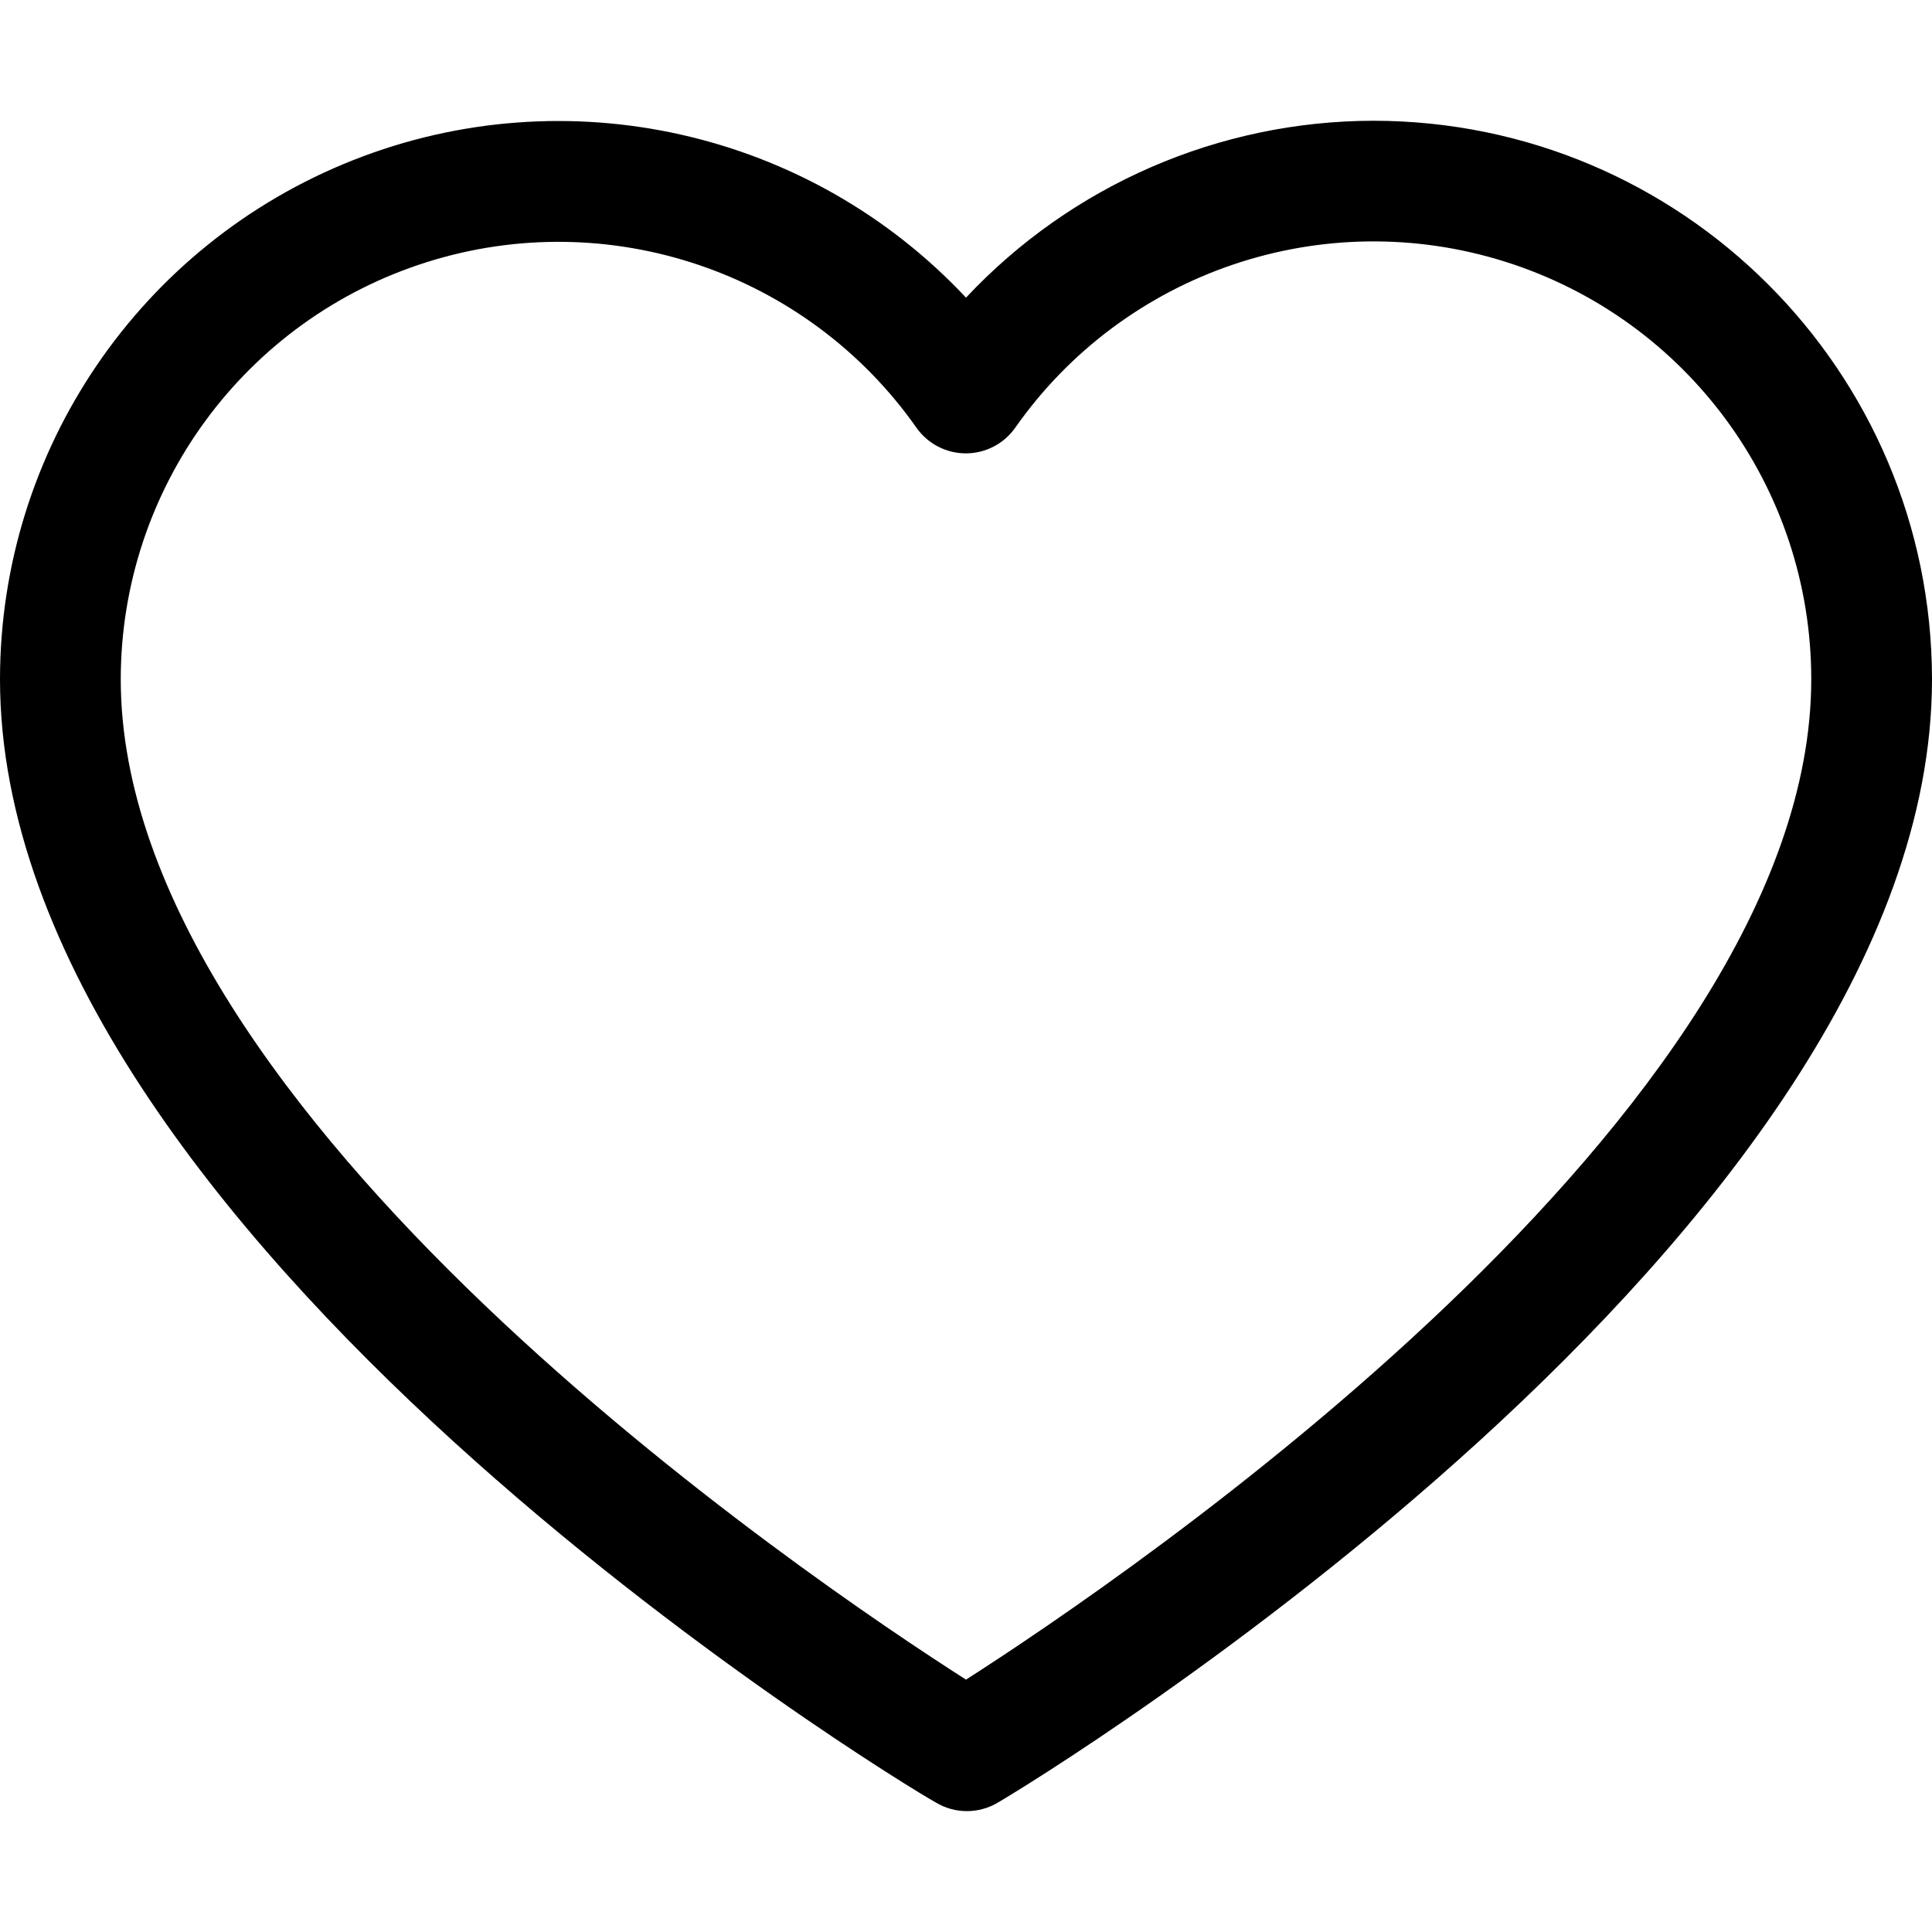
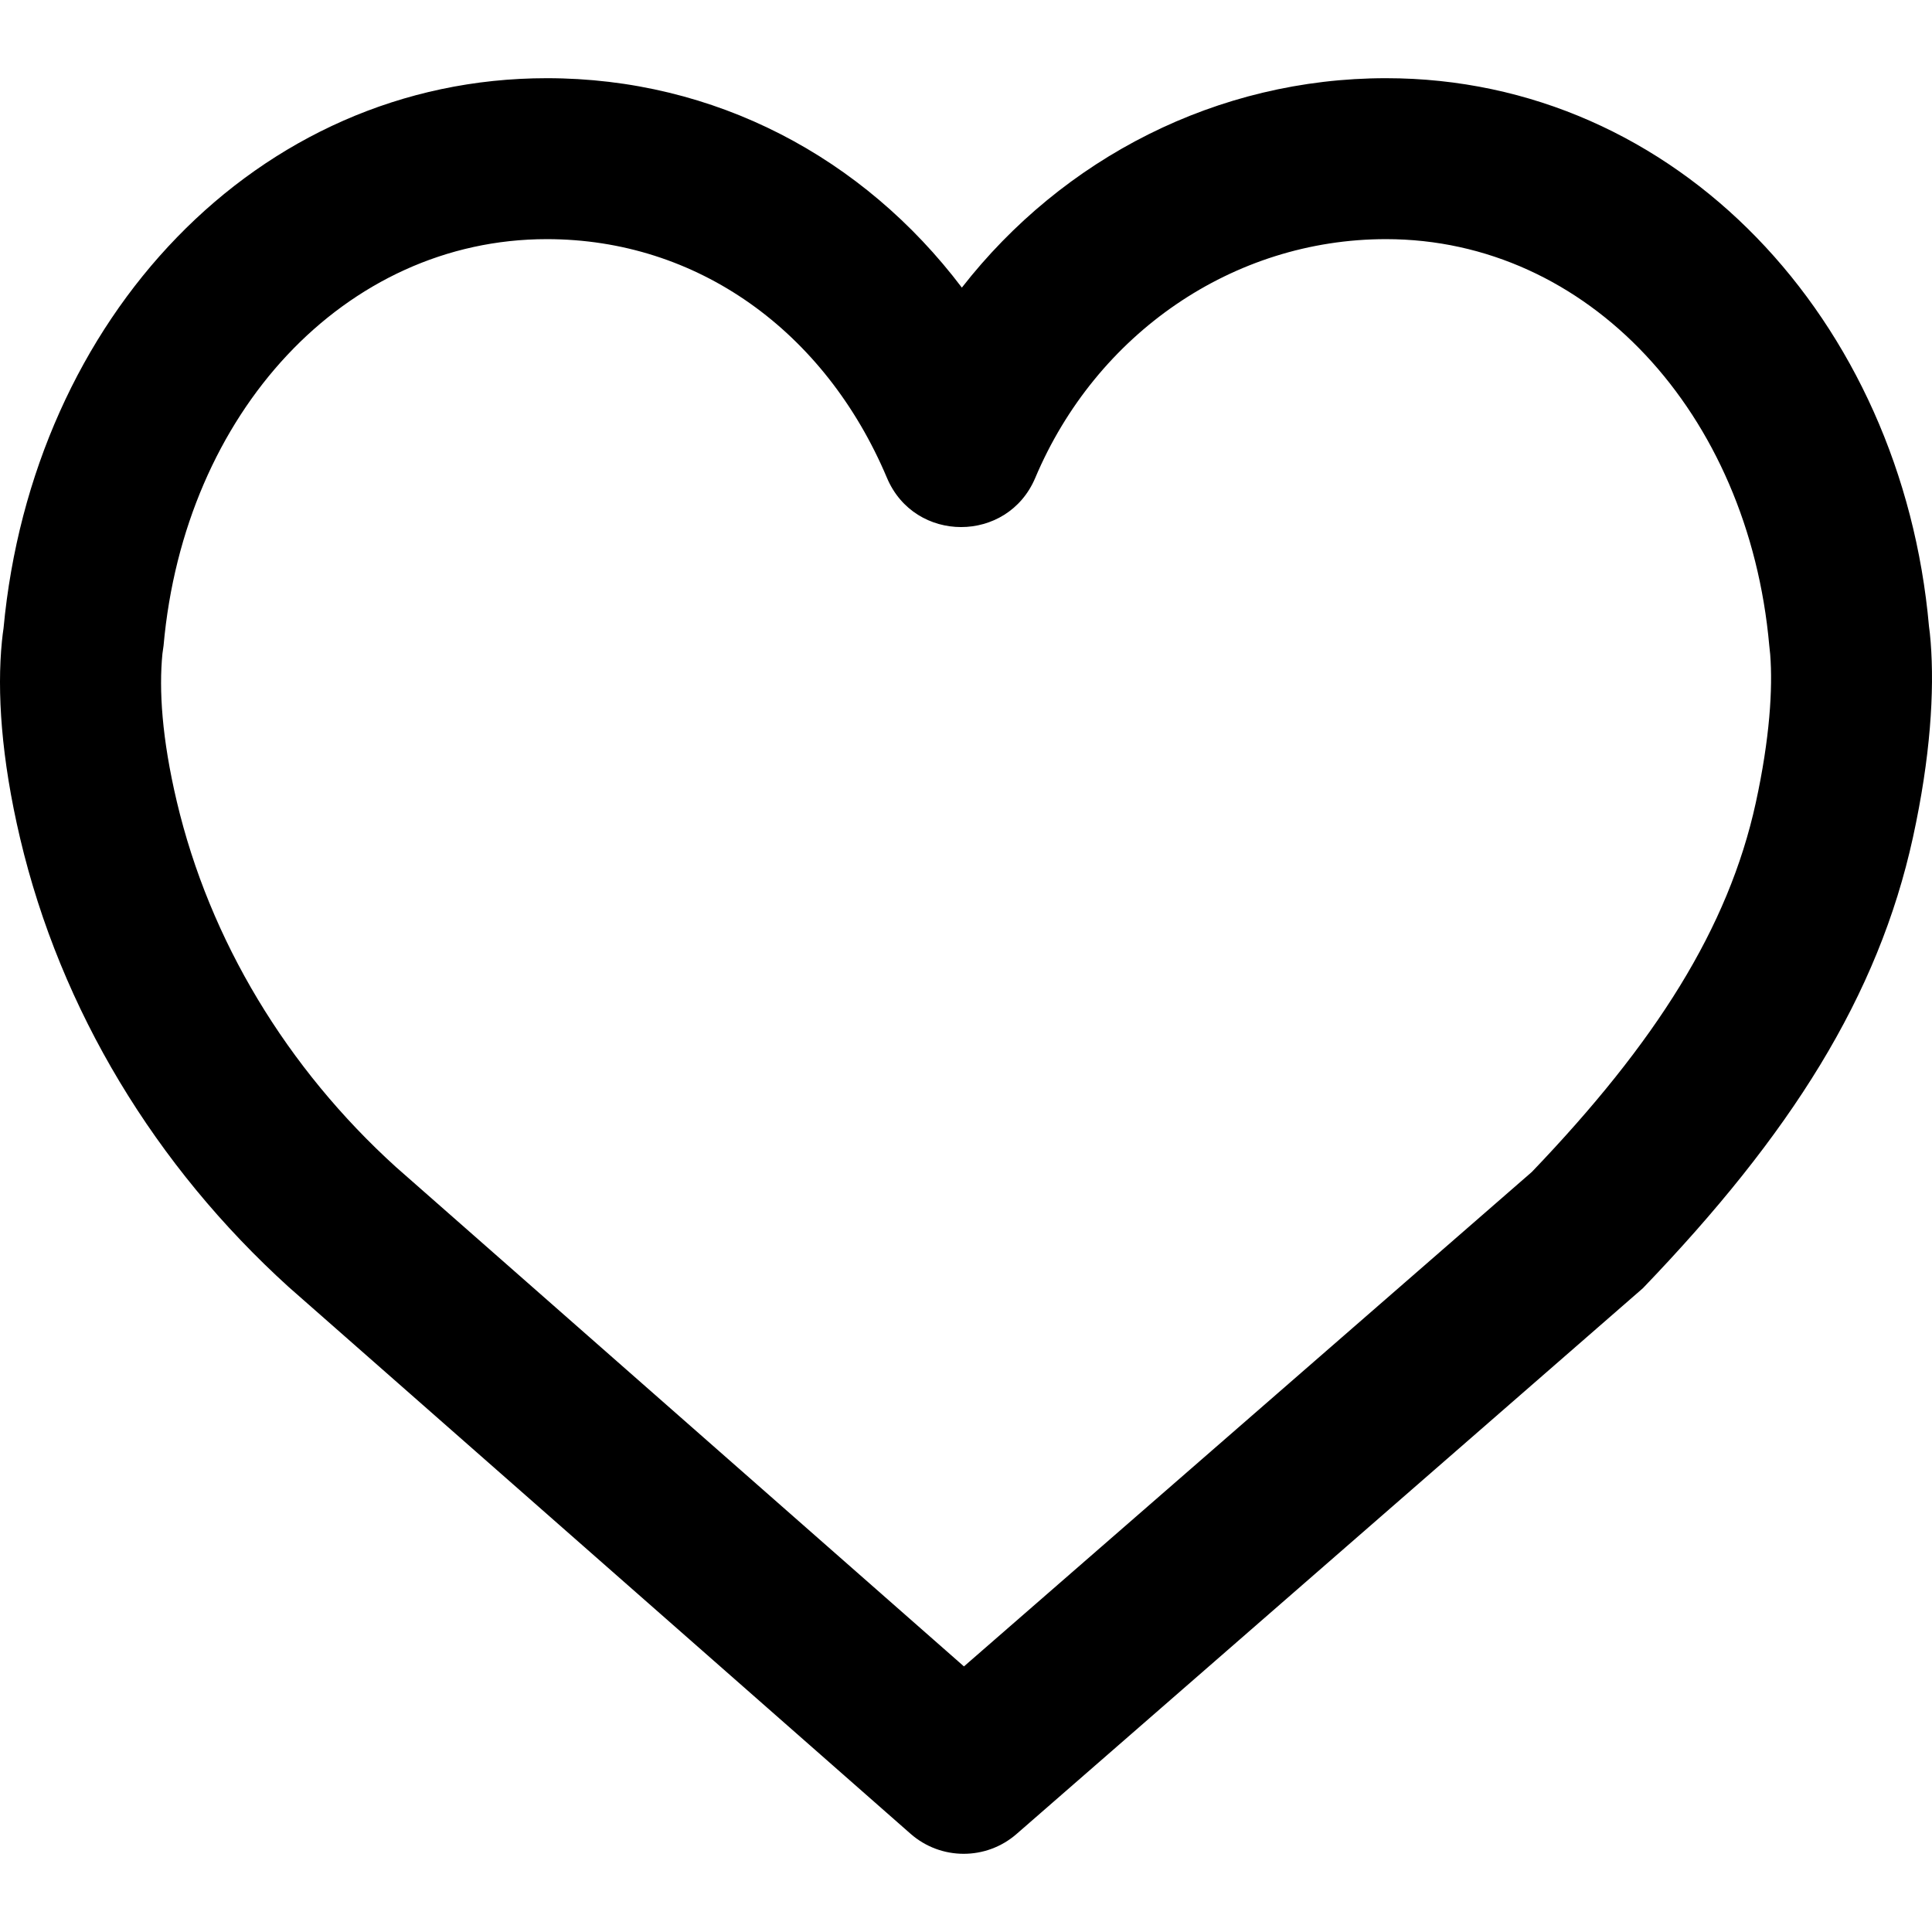
- <svg xmlns="http://www.w3.org/2000/svg" id="Icons" viewBox="0 0 64 64" width="512" height="512">
-   <path d="M45.5,4A18.53,18.53,0,0,0,32,9.86,18.5,18.5,0,0,0,0,22.5C0,40.92,29.71,59,31,59.71a2,2,0,0,0,2.06,0C34.29,59,64,40.92,64,22.5A18.52,18.52,0,0,0,45.5,4ZM32,55.64C26.83,52.34,4,36.92,4,22.5a14.5,14.5,0,0,1,26.36-8.33,2,2,0,0,0,3.27,0A14.5,14.5,0,0,1,60,22.5C60,36.91,37.17,52.33,32,55.64Z" />
+ <svg xmlns="http://www.w3.org/2000/svg" version="1.1" id="Capa_1" x="0px" y="0px" viewBox="0 0 512.18 512.18" style="enable-background:new 0 0 512.18 512.18;" xml:space="preserve">
+   <g>
+     <g>
+       <path d="M511.825,170.191c-0.14-1.786-0.298-3.155-0.44-4.095C504.22,84.955,444.691,20.73,367.434,20.73    c-44.758,0-85.66,21.18-112.442,55.516C228.835,41.679,189.491,20.73,144.97,20.73C67.976,20.73,8.584,84.52,0.937,166.557    c-0.147,0.956-0.295,2.12-0.43,3.489C-0.8,183.3,0.287,200.862,5.338,222.26c10.732,45.463,35.828,86.871,71.224,118.958    l164.828,144.92c8.028,7.059,20.042,7.085,28.101,0.062l166.037-144.683c39.134-40.728,62.393-77.366,71.616-119.584    C511.771,200.731,512.848,183.284,511.825,170.191z M465.46,212.833c-7.254,33.204-26.552,63.603-59.352,97.843L255.545,441.771    l-150.569-132.38c-28.881-26.184-49.406-60.051-58.113-96.933c-3.953-16.747-4.747-29.585-3.803-39.15l0.301-2.146    C48.849,109.384,91.478,63.397,144.97,63.397c39.823,0,73.704,24.287,90.17,63.294c7.338,17.382,31.97,17.382,39.308,0    c16.136-38.225,52.419-63.294,92.986-63.294c53.494,0,96.121,45.99,101.609,107.786c0.147,1.242,0.187,1.586,0.245,2.333    C469.993,182.541,469.174,195.811,465.46,212.833z" />
+     </g>
+   </g>
+   <g>
+ </g>
+   <g>
+ </g>
+   <g>
+ </g>
+   <g>
+ </g>
+   <g>
+ </g>
+   <g>
+ </g>
+   <g>
+ </g>
+   <g>
+ </g>
+   <g>
+ </g>
+   <g>
+ </g>
+   <g>
+ </g>
+   <g>
+ </g>
+   <g>
+ </g>
+   <g>
+ </g>
+   <g>
+ </g>
</svg>
